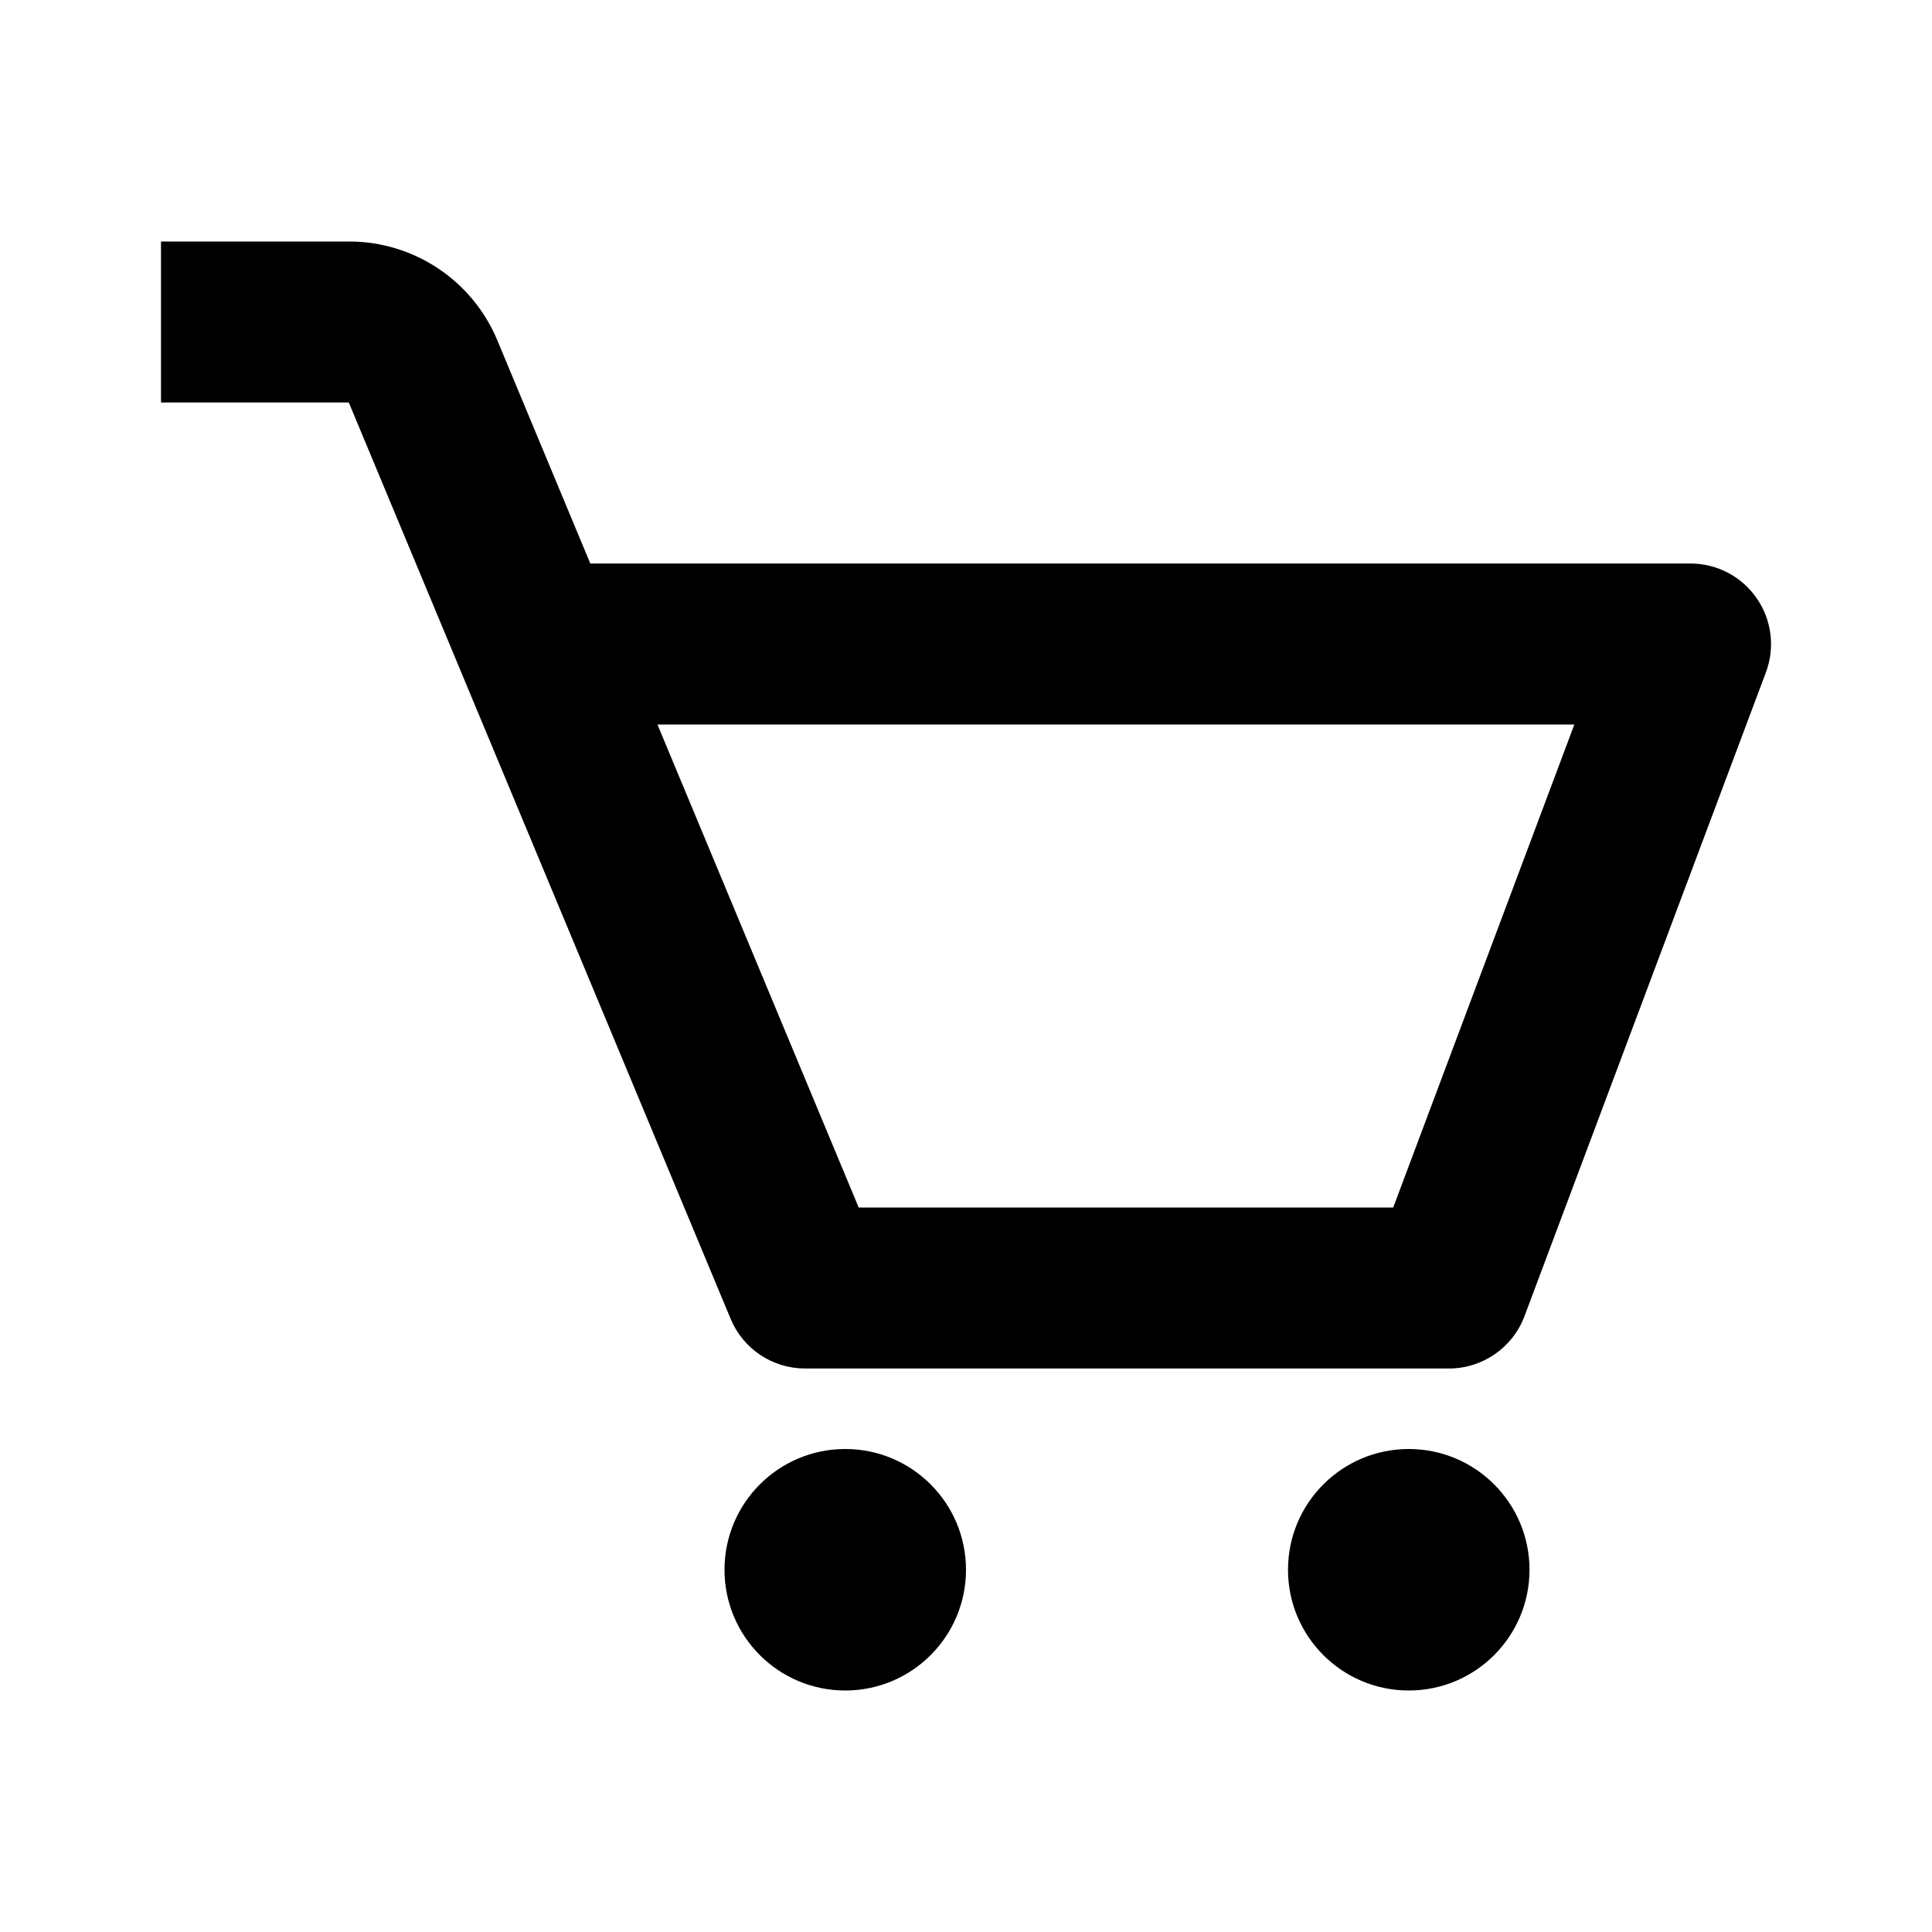
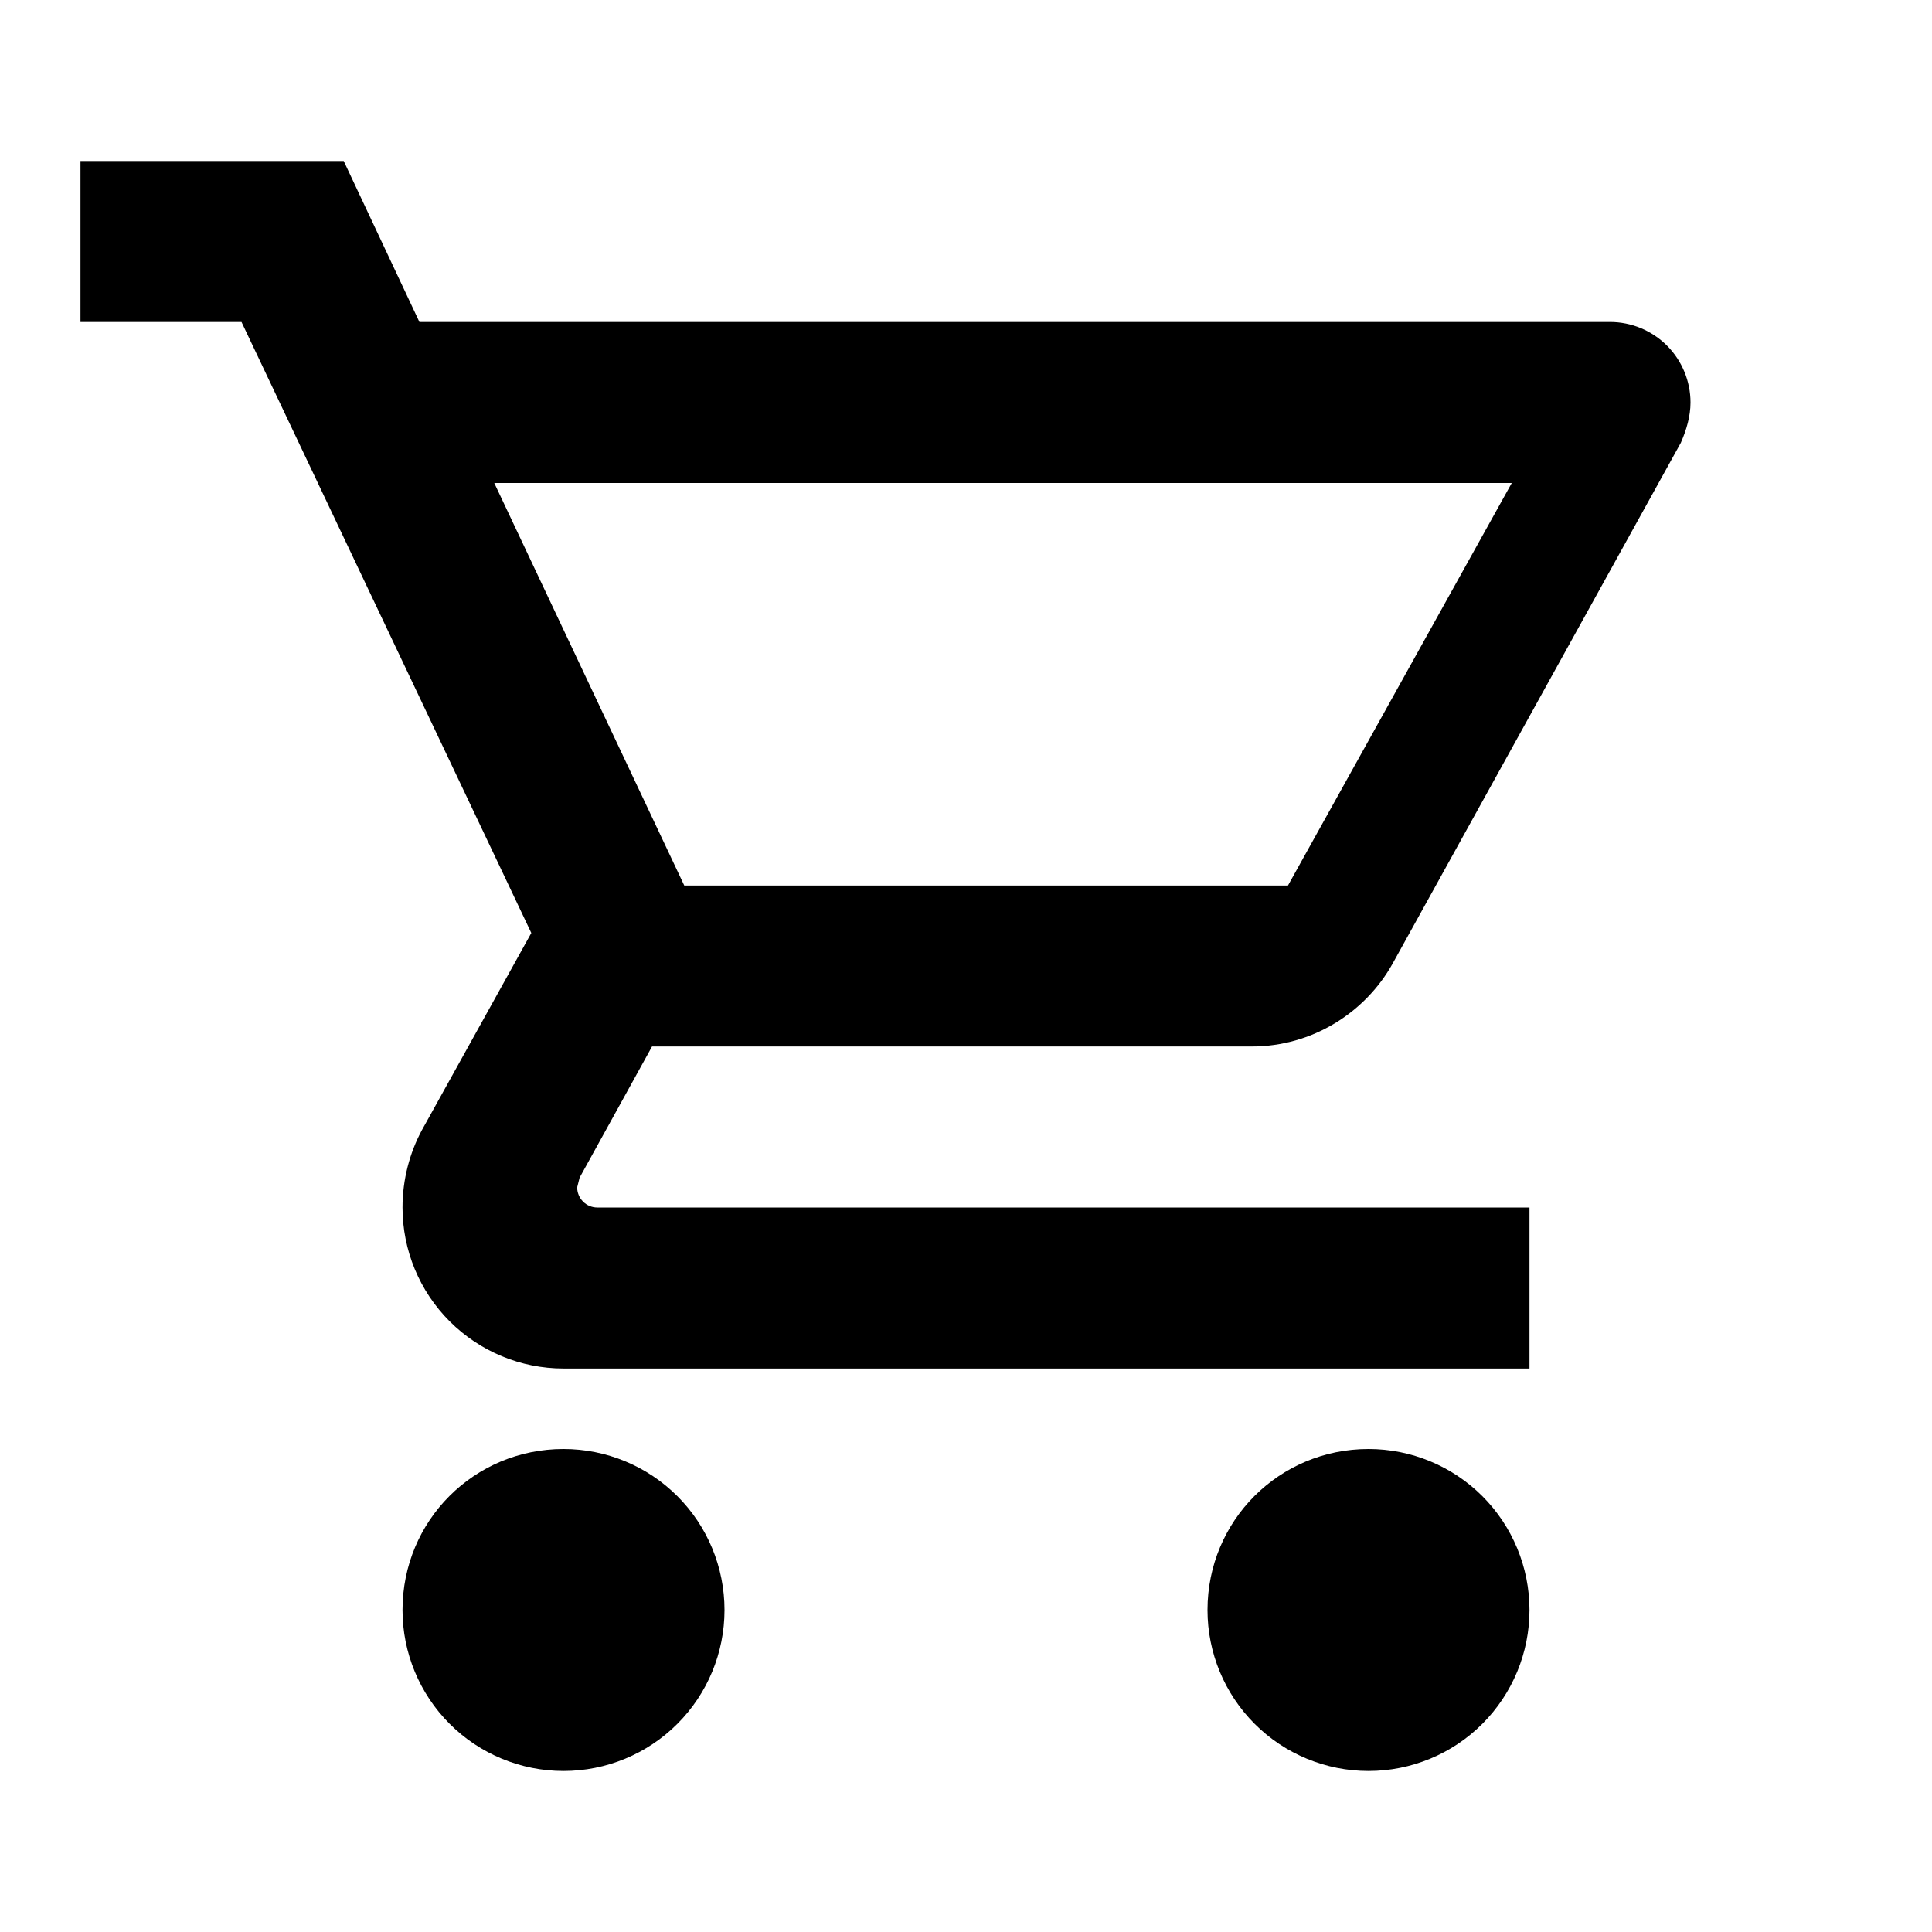
- <svg xmlns="http://www.w3.org/2000/svg" width="24" height="24" viewBox="0 0 24 24">
-   <path d="M21.822 7.431A1 1 0 0 0 21 7H7.333L6.179 4.23A1.994 1.994 0 0 0 4.333 3H2v2h2.333l4.744 11.385A1 1 0 0 0 10 17h8c.417 0 .79-.259.937-.648l3-8a1 1 0 0 0-.115-.921zM17.307 15h-6.64l-2.5-6h11.39l-2.25 6z" />
-   <circle cx="10.5" cy="19.5" r="1.5" />
-   <circle cx="17.5" cy="19.5" r="1.5" />
+ <svg xmlns="http://www.w3.org/2000/svg" width="35" height="35" viewBox="0 0 35 35" fill="none">
+   <path d="M24.792 26.25C25.565 26.25 26.307 26.557 26.854 27.104C27.401 27.651 27.708 28.393 27.708 29.167C27.708 29.94 27.401 30.682 26.854 31.229C26.307 31.776 25.565 32.083 24.792 32.083C24.018 32.083 23.276 31.776 22.729 31.229C22.182 30.682 21.875 29.94 21.875 29.167C21.875 27.548 23.173 26.25 24.792 26.25ZM1.458 2.917H6.227L7.598 5.833H29.167C29.553 5.833 29.924 5.987 30.198 6.26C30.471 6.534 30.625 6.905 30.625 7.292C30.625 7.54 30.552 7.787 30.45 8.021L25.229 17.456C24.733 18.346 23.771 18.958 22.677 18.958H11.812L10.5 21.335L10.456 21.51C10.456 21.607 10.495 21.7 10.563 21.768C10.631 21.837 10.724 21.875 10.821 21.875H27.708V24.792H10.208C9.435 24.792 8.693 24.484 8.146 23.937C7.599 23.39 7.292 22.648 7.292 21.875C7.292 21.364 7.423 20.883 7.642 20.475L9.625 16.902L4.375 5.833H1.458V2.917ZM10.208 26.25C10.982 26.25 11.724 26.557 12.271 27.104C12.818 27.651 13.125 28.393 13.125 29.167C13.125 29.94 12.818 30.682 12.271 31.229C11.724 31.776 10.982 32.083 10.208 32.083C9.435 32.083 8.693 31.776 8.146 31.229C7.599 30.682 7.292 29.94 7.292 29.167C7.292 27.548 8.589 26.25 10.208 26.25ZM23.333 16.042L27.387 8.75H8.954L12.396 16.042H23.333Z" fill="black" />
</svg>
